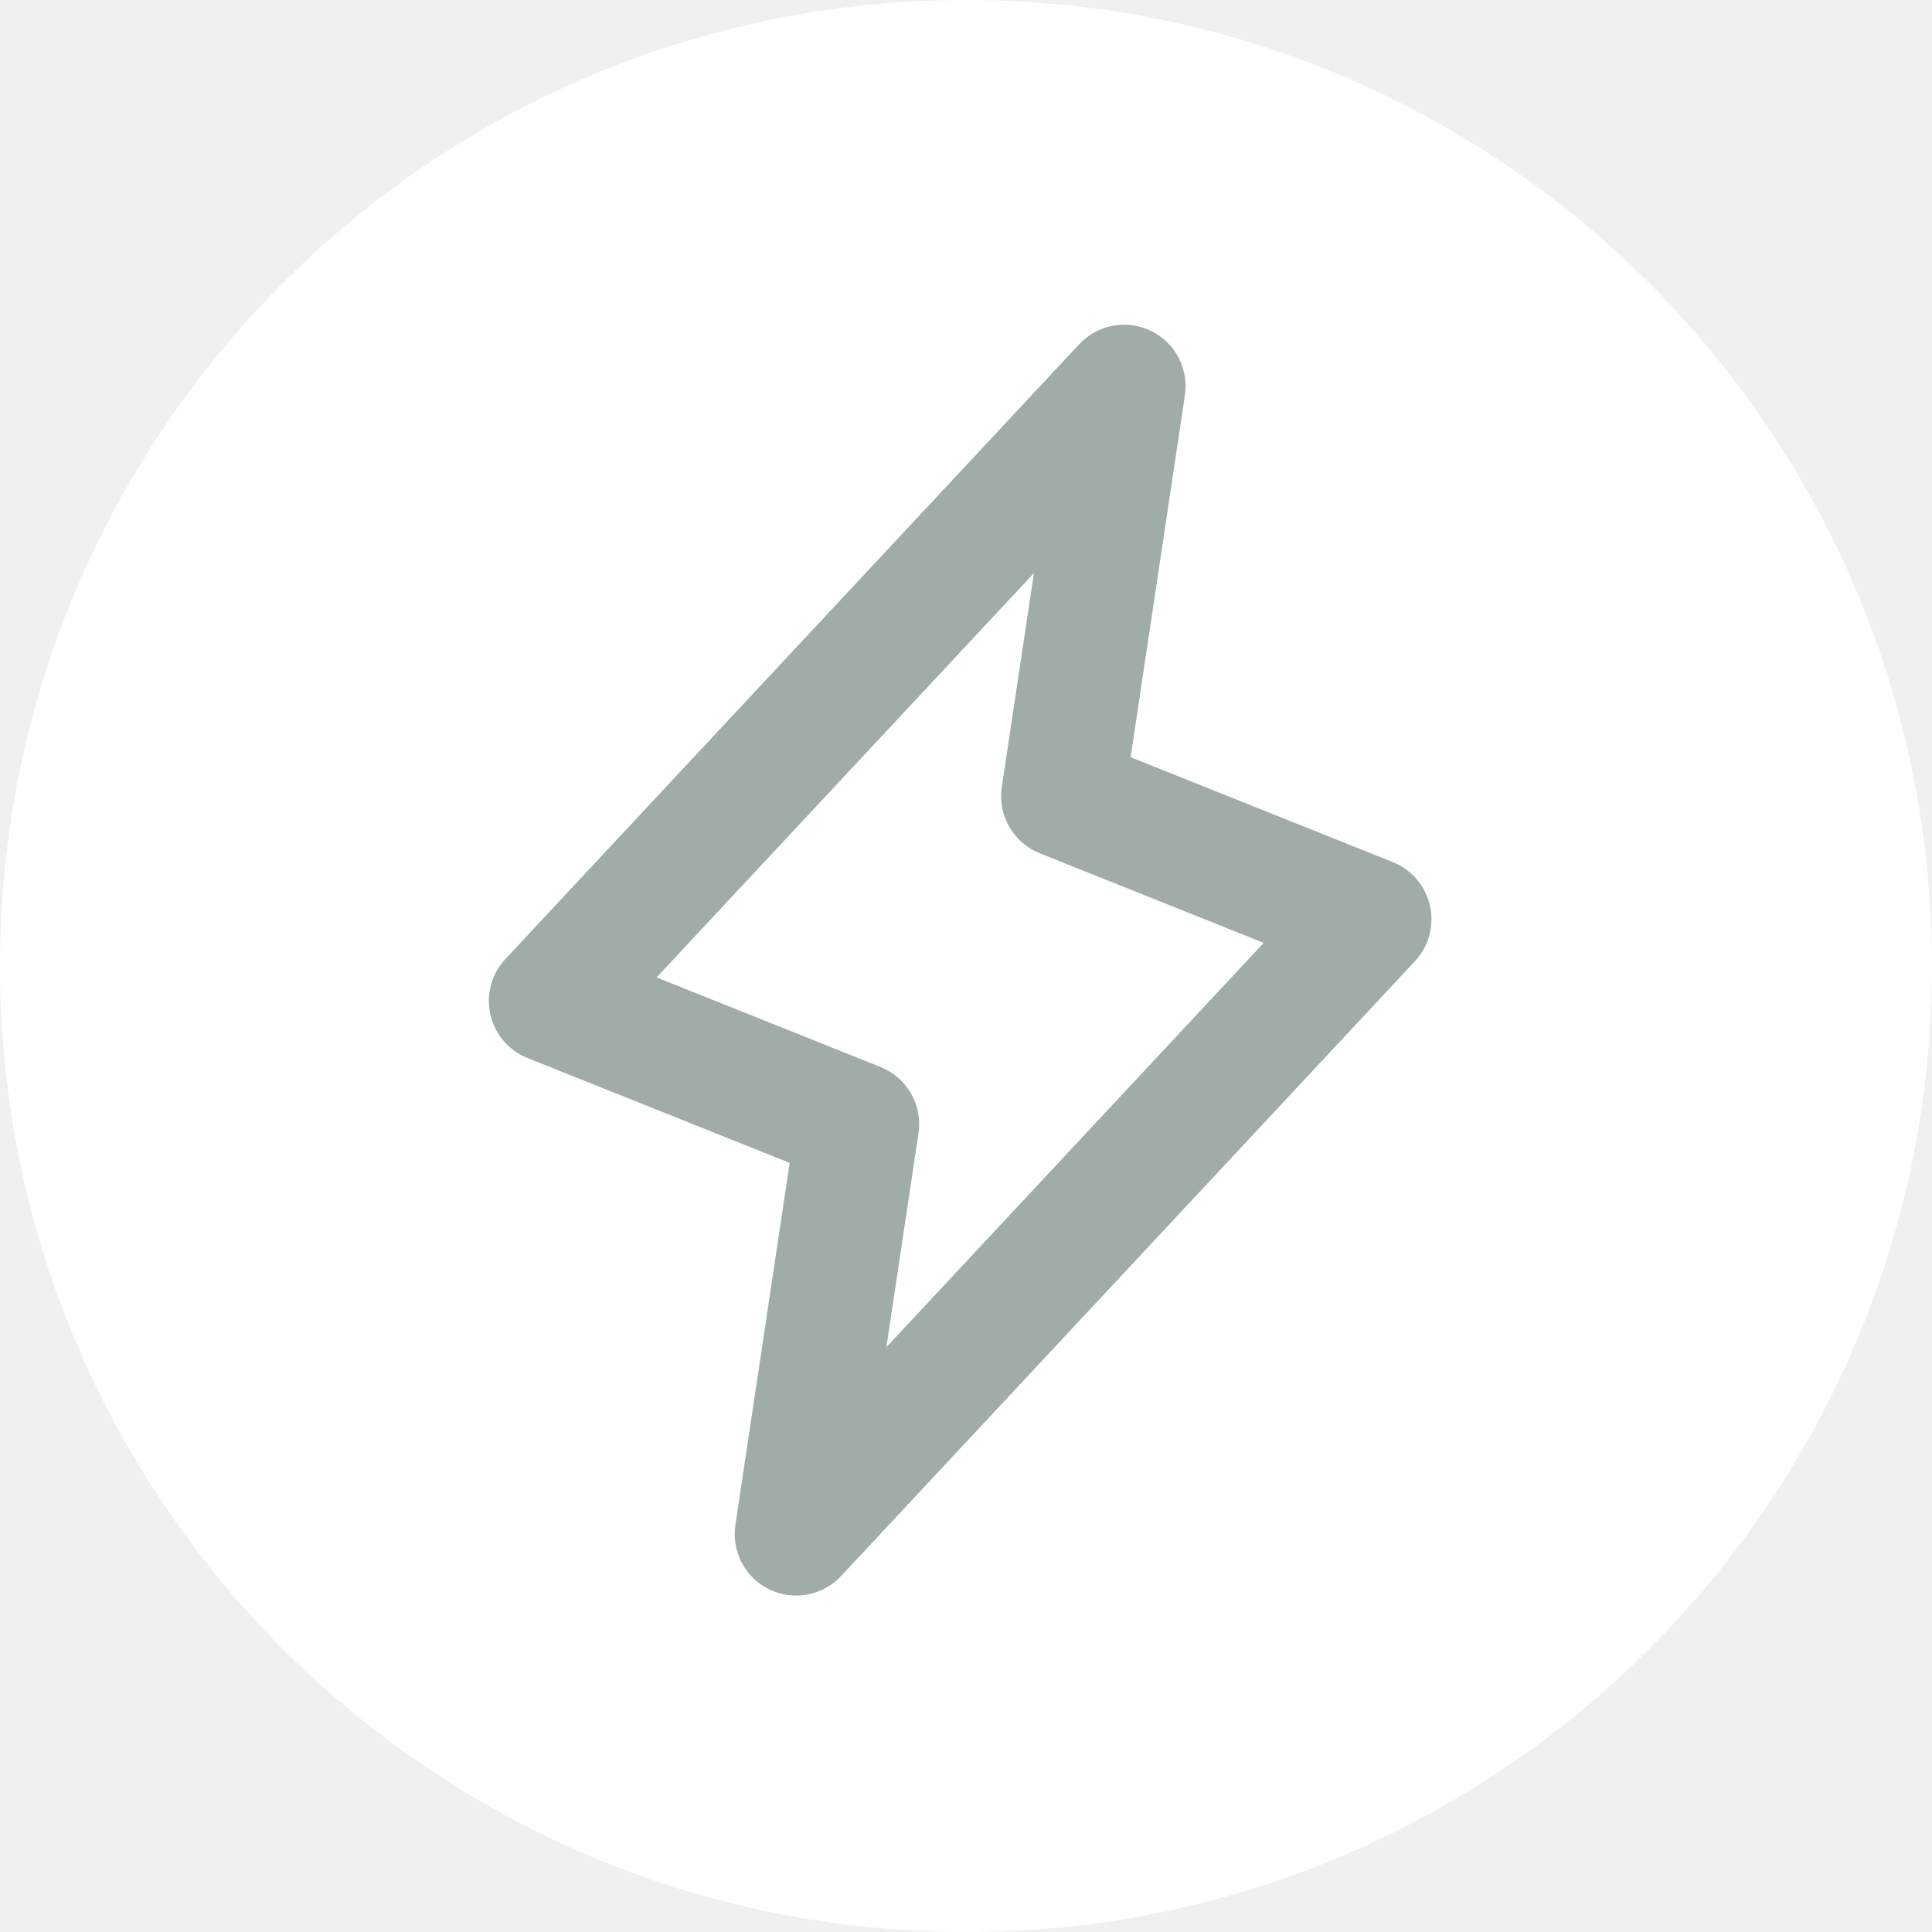
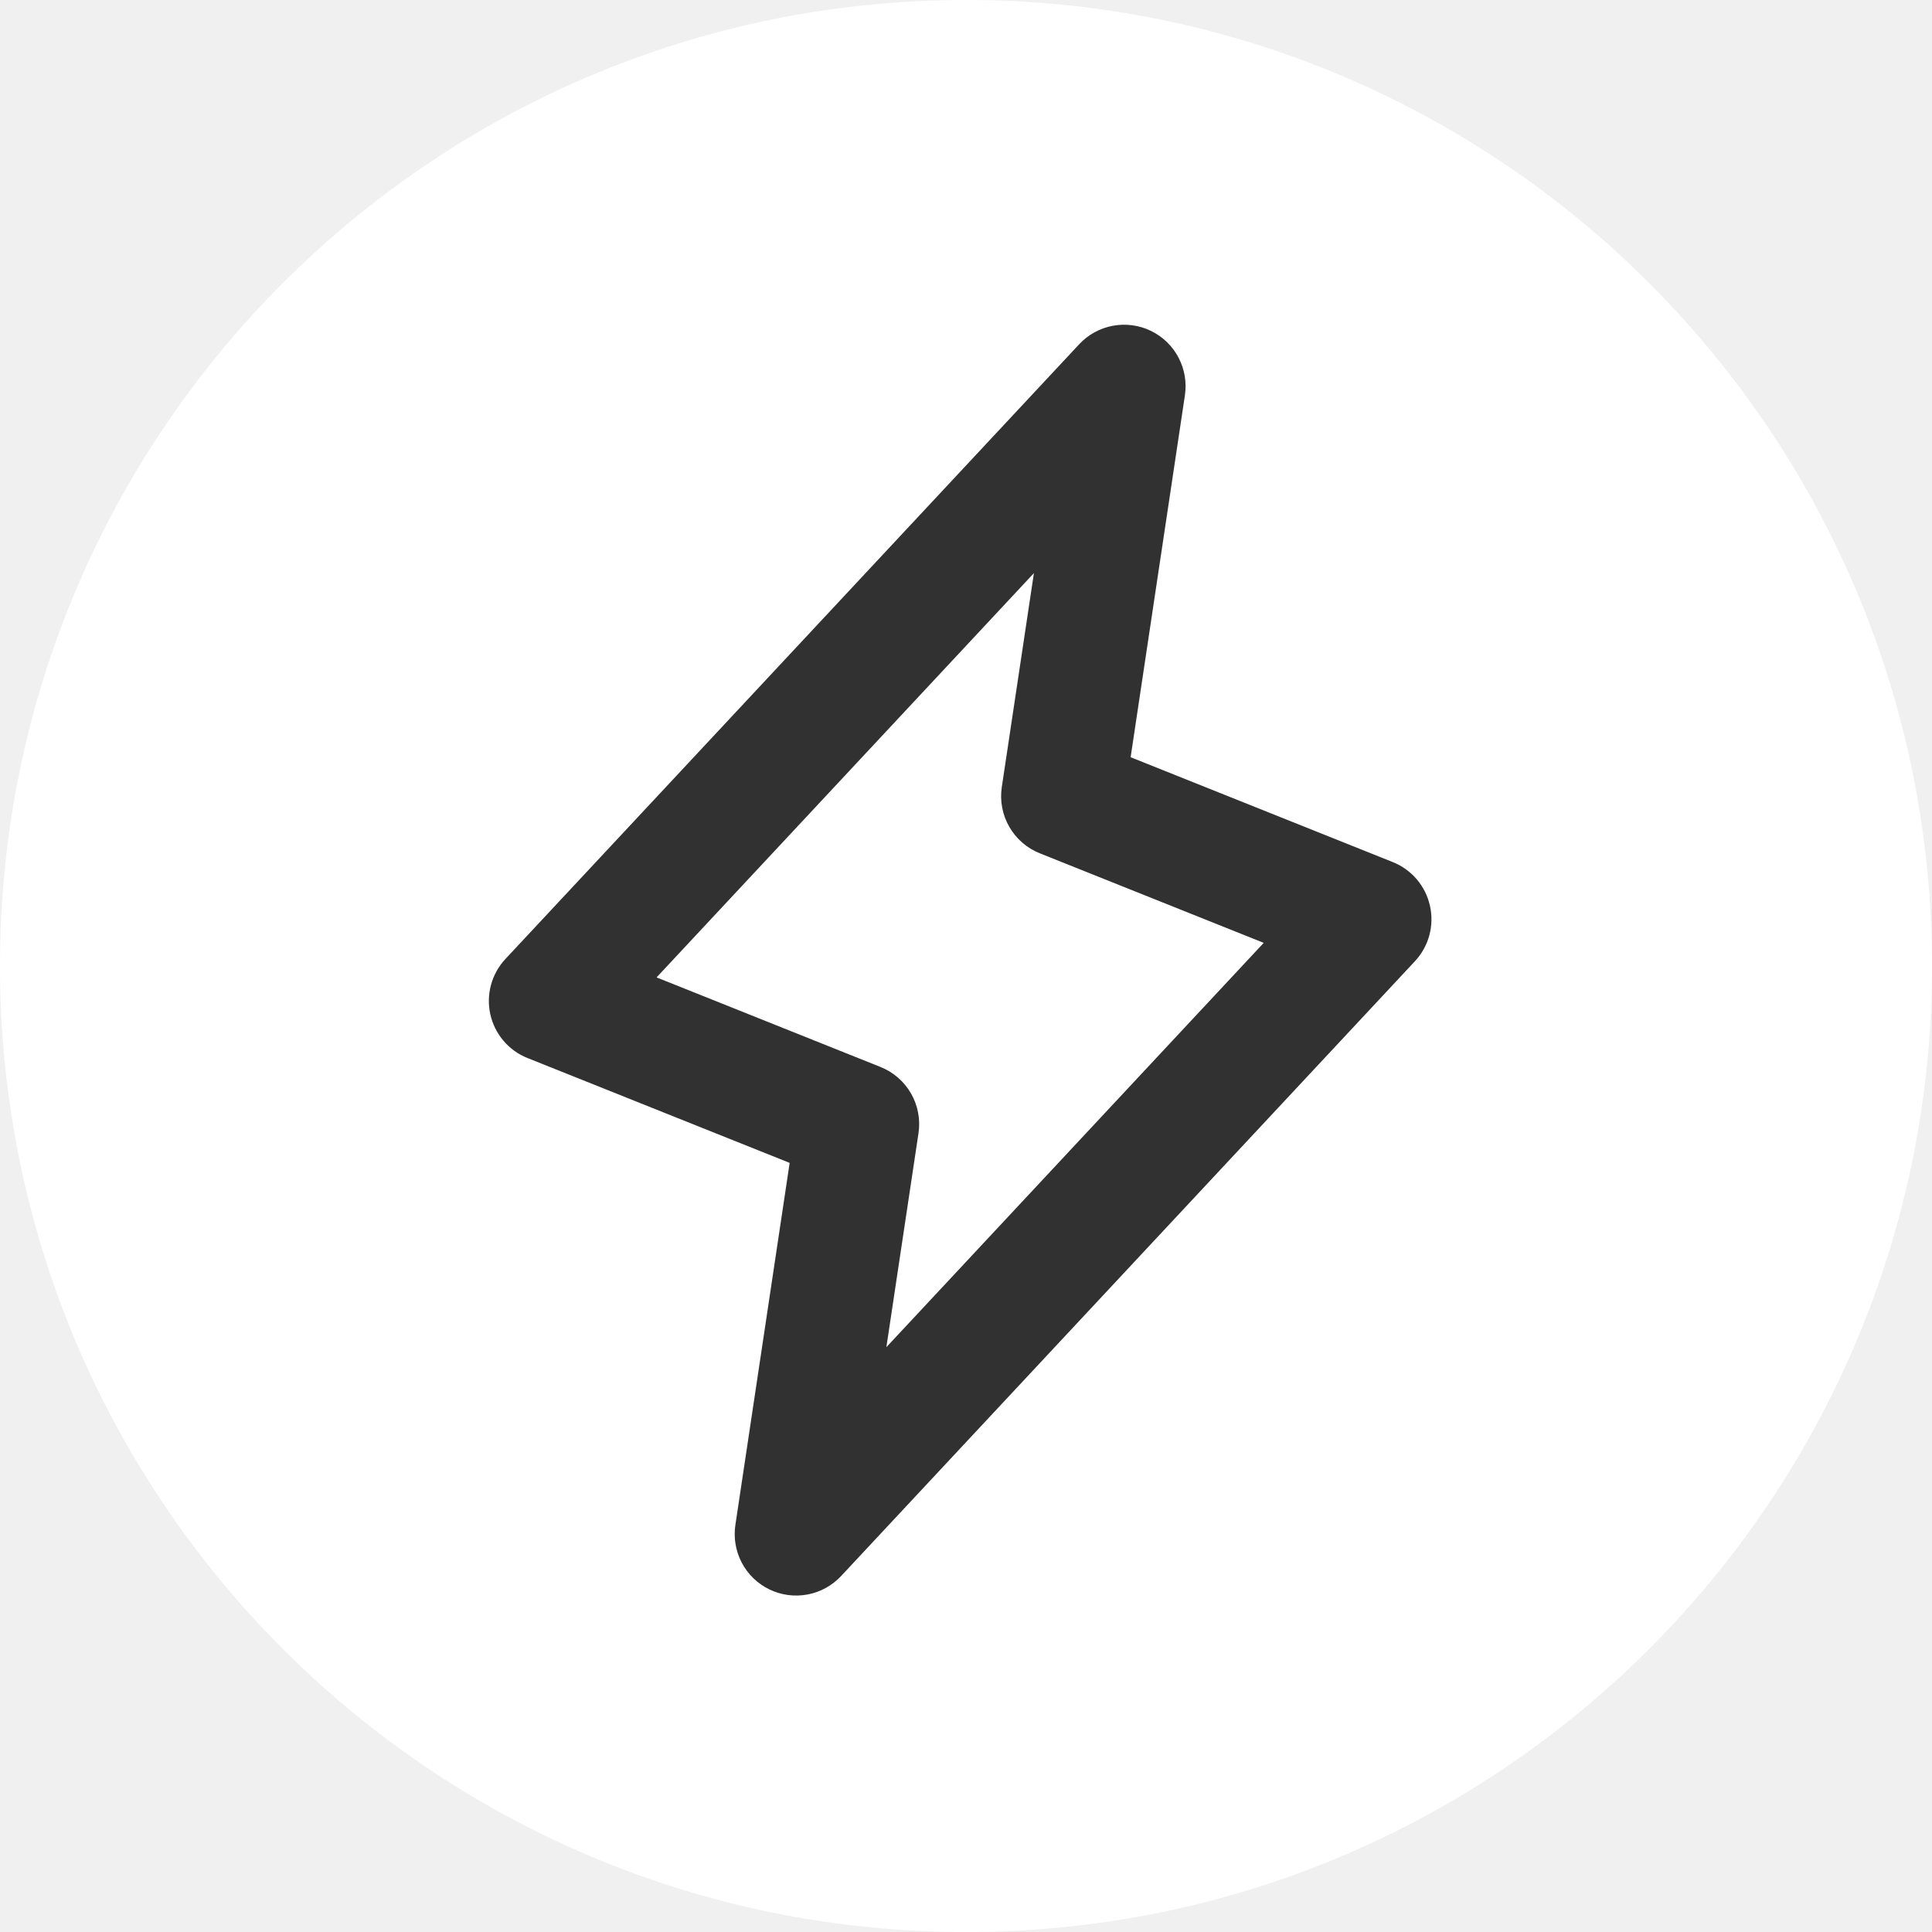
<svg xmlns="http://www.w3.org/2000/svg" width="165" height="165" viewBox="0 0 165 165" fill="none">
  <rect width="165" height="165" rx="82.5" fill="white" />
-   <path d="M122.123 77.353C121.937 76.521 121.551 75.747 120.998 75.097C120.445 74.448 119.743 73.943 118.951 73.626L96.56 64.67L101.193 33.779C101.363 32.669 101.173 31.535 100.651 30.541C100.129 29.548 99.303 28.748 98.293 28.258C97.283 27.769 96.143 27.616 95.04 27.822C93.936 28.028 92.928 28.582 92.163 29.404L43.163 81.903C42.581 82.527 42.159 83.284 41.935 84.107C41.711 84.93 41.69 85.796 41.876 86.629C42.062 87.462 42.448 88.237 43.001 88.887C43.553 89.538 44.256 90.043 45.049 90.36L67.44 99.316L62.807 130.221C62.637 131.33 62.827 132.465 63.349 133.458C63.87 134.452 64.697 135.252 65.707 135.741C66.717 136.231 67.857 136.383 68.96 136.177C70.064 135.971 71.072 135.417 71.837 134.596L120.837 82.096C121.422 81.47 121.845 80.711 122.069 79.885C122.293 79.058 122.312 78.189 122.123 77.353ZM75.7 115.053L78.443 96.778C78.618 95.609 78.394 94.414 77.805 93.388C77.217 92.362 76.299 91.565 75.201 91.126L56.074 83.474L88.3 48.947L85.557 67.221C85.382 68.391 85.606 69.585 86.195 70.611C86.783 71.637 87.701 72.434 88.799 72.874L107.926 80.525L75.7 115.053Z" fill="#A0ACA7" />
+   <path d="M122.123 77.353C121.937 76.521 121.551 75.747 120.998 75.097C120.445 74.448 119.743 73.943 118.951 73.626L96.56 64.67L101.193 33.779C101.363 32.669 101.173 31.535 100.651 30.541C100.129 29.548 99.303 28.748 98.293 28.258C97.283 27.769 96.143 27.616 95.04 27.822C93.936 28.028 92.928 28.582 92.163 29.404L43.163 81.903C42.581 82.527 42.159 83.284 41.935 84.107C41.711 84.93 41.69 85.796 41.876 86.629C42.062 87.462 42.448 88.237 43.001 88.887C43.553 89.538 44.256 90.043 45.049 90.36L67.44 99.316L62.807 130.221C62.637 131.33 62.827 132.465 63.349 133.458C63.87 134.452 64.697 135.252 65.707 135.741C66.717 136.231 67.857 136.383 68.96 136.177C70.064 135.971 71.072 135.417 71.837 134.596L120.837 82.096C121.422 81.47 121.845 80.711 122.069 79.885C122.293 79.058 122.312 78.189 122.123 77.353ZM75.7 115.053L78.443 96.778C78.618 95.609 78.394 94.414 77.805 93.388C77.217 92.362 76.299 91.565 75.201 91.126L56.074 83.474L88.3 48.947L85.557 67.221C85.382 68.391 85.606 69.585 86.195 70.611C86.783 71.637 87.701 72.434 88.799 72.874L107.926 80.525L75.7 115.053Z" fill="#313131" />
</svg>
